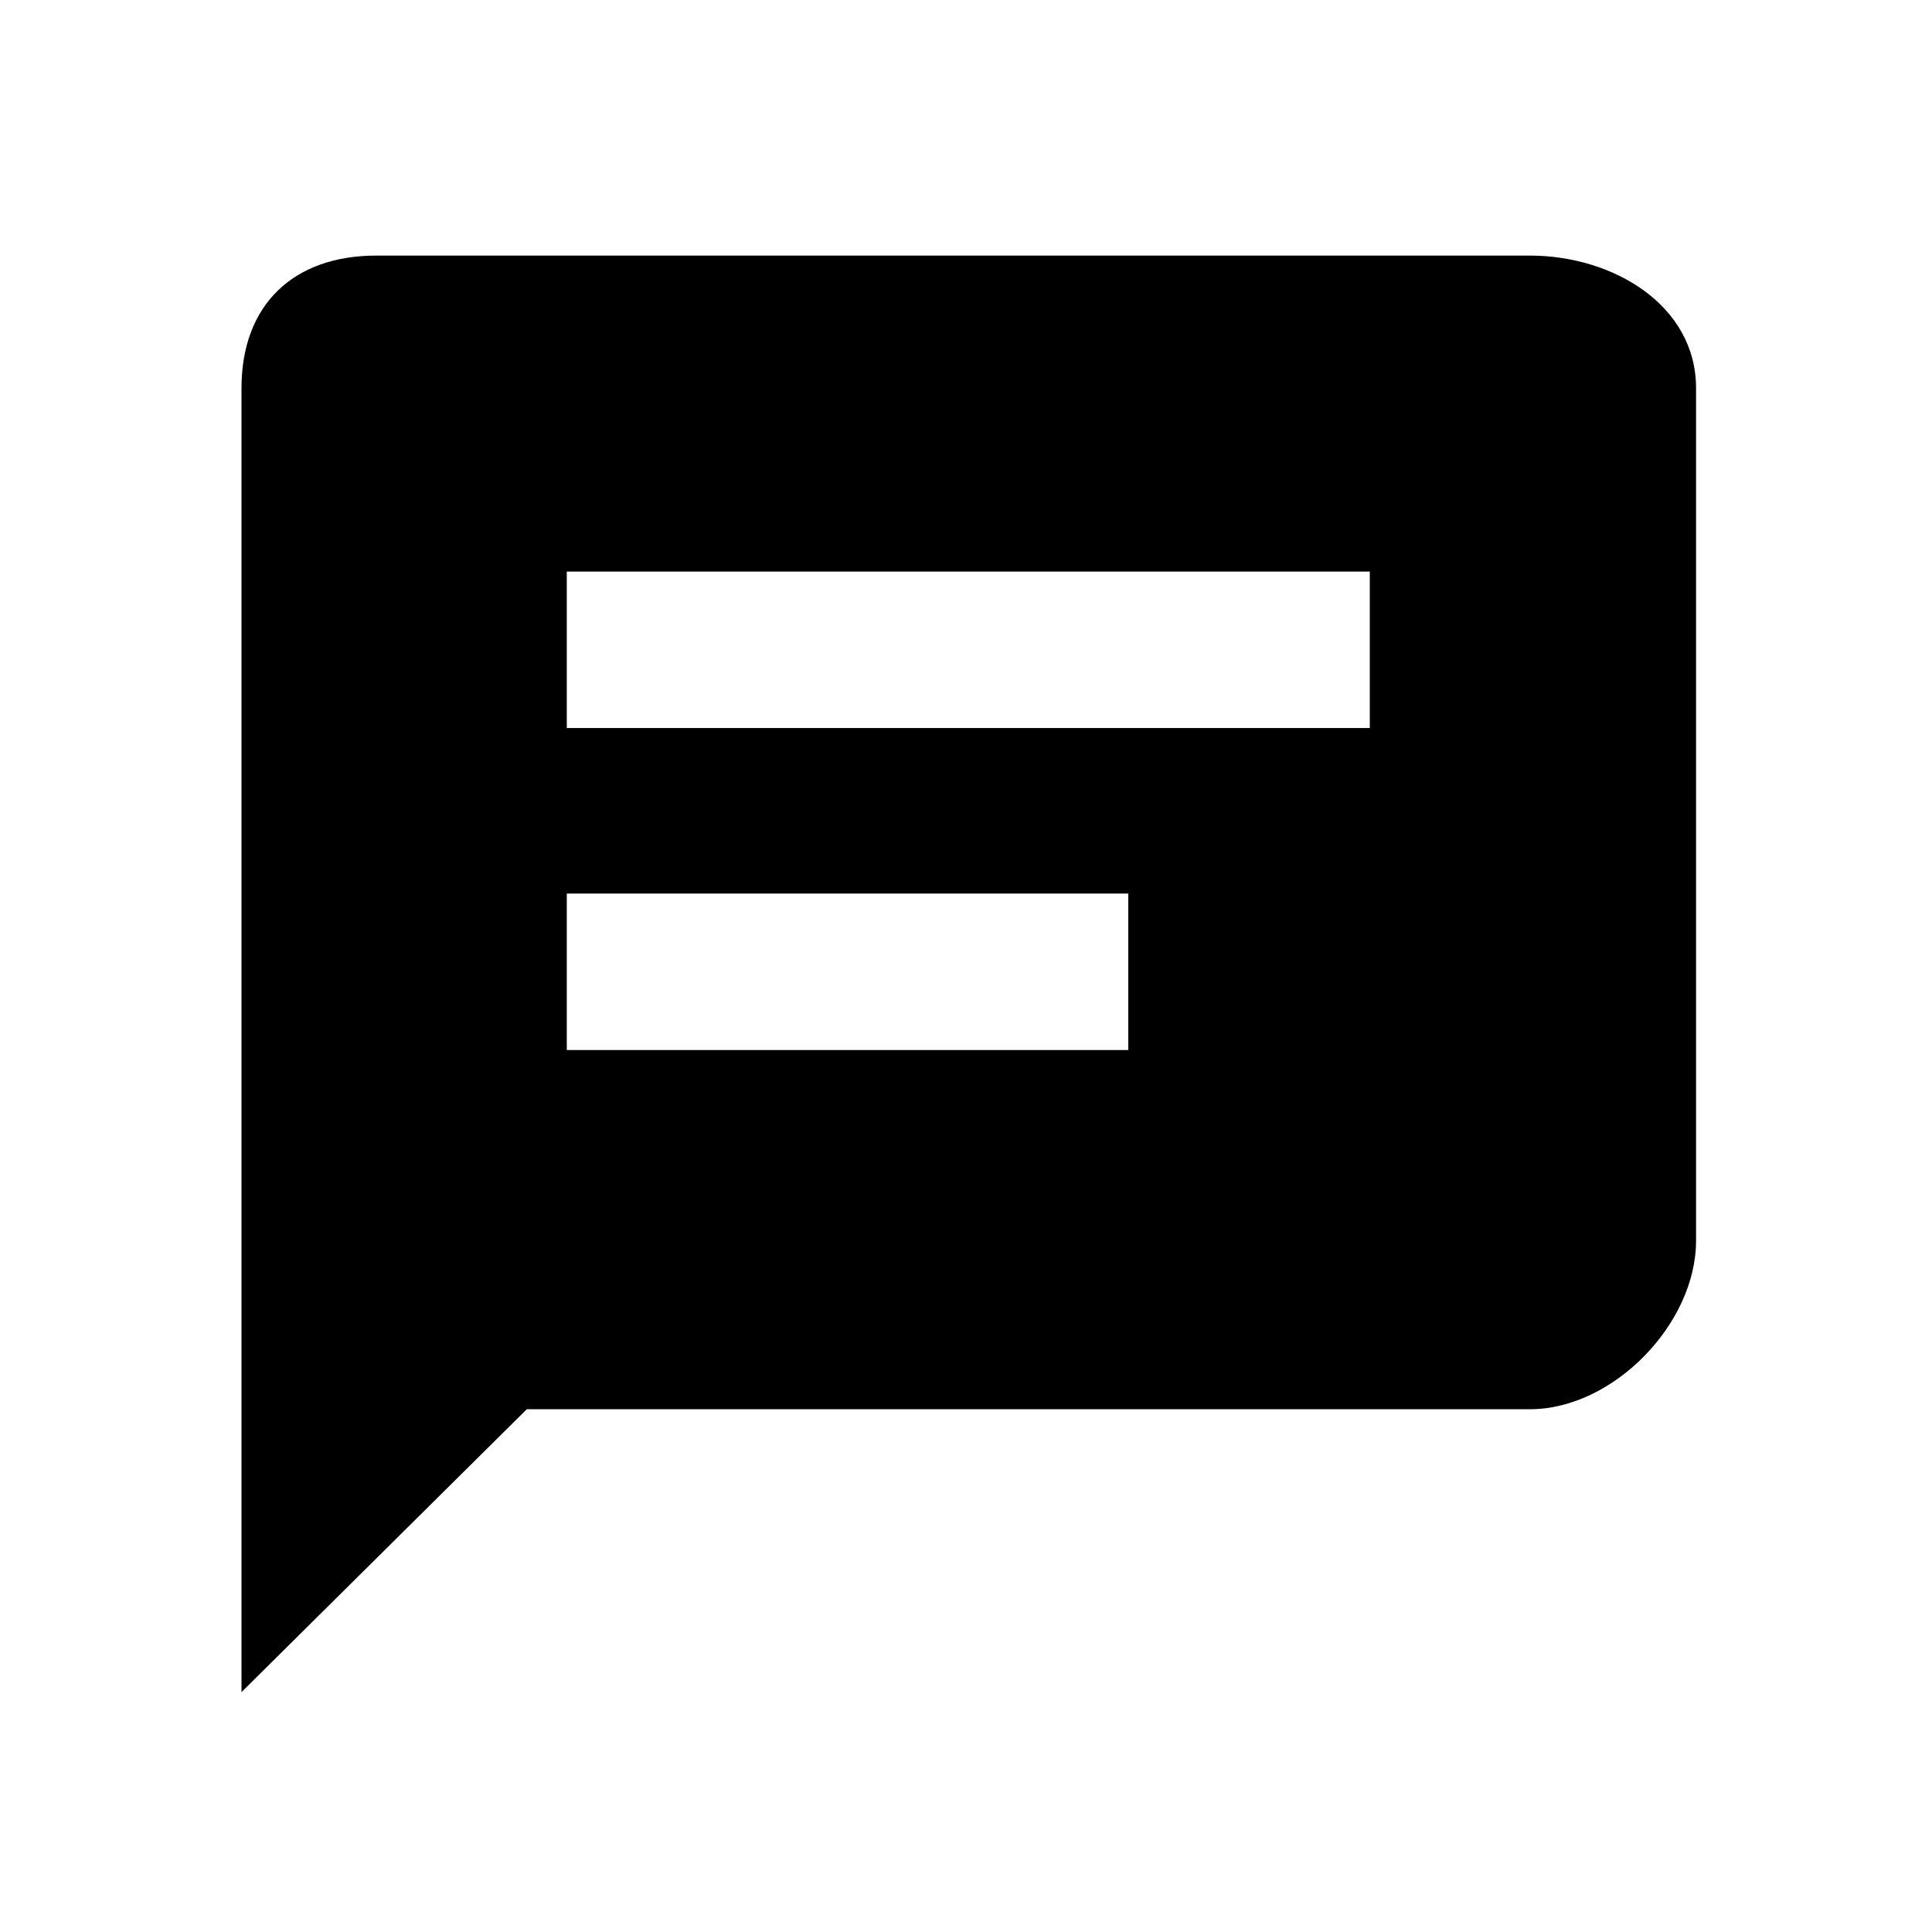
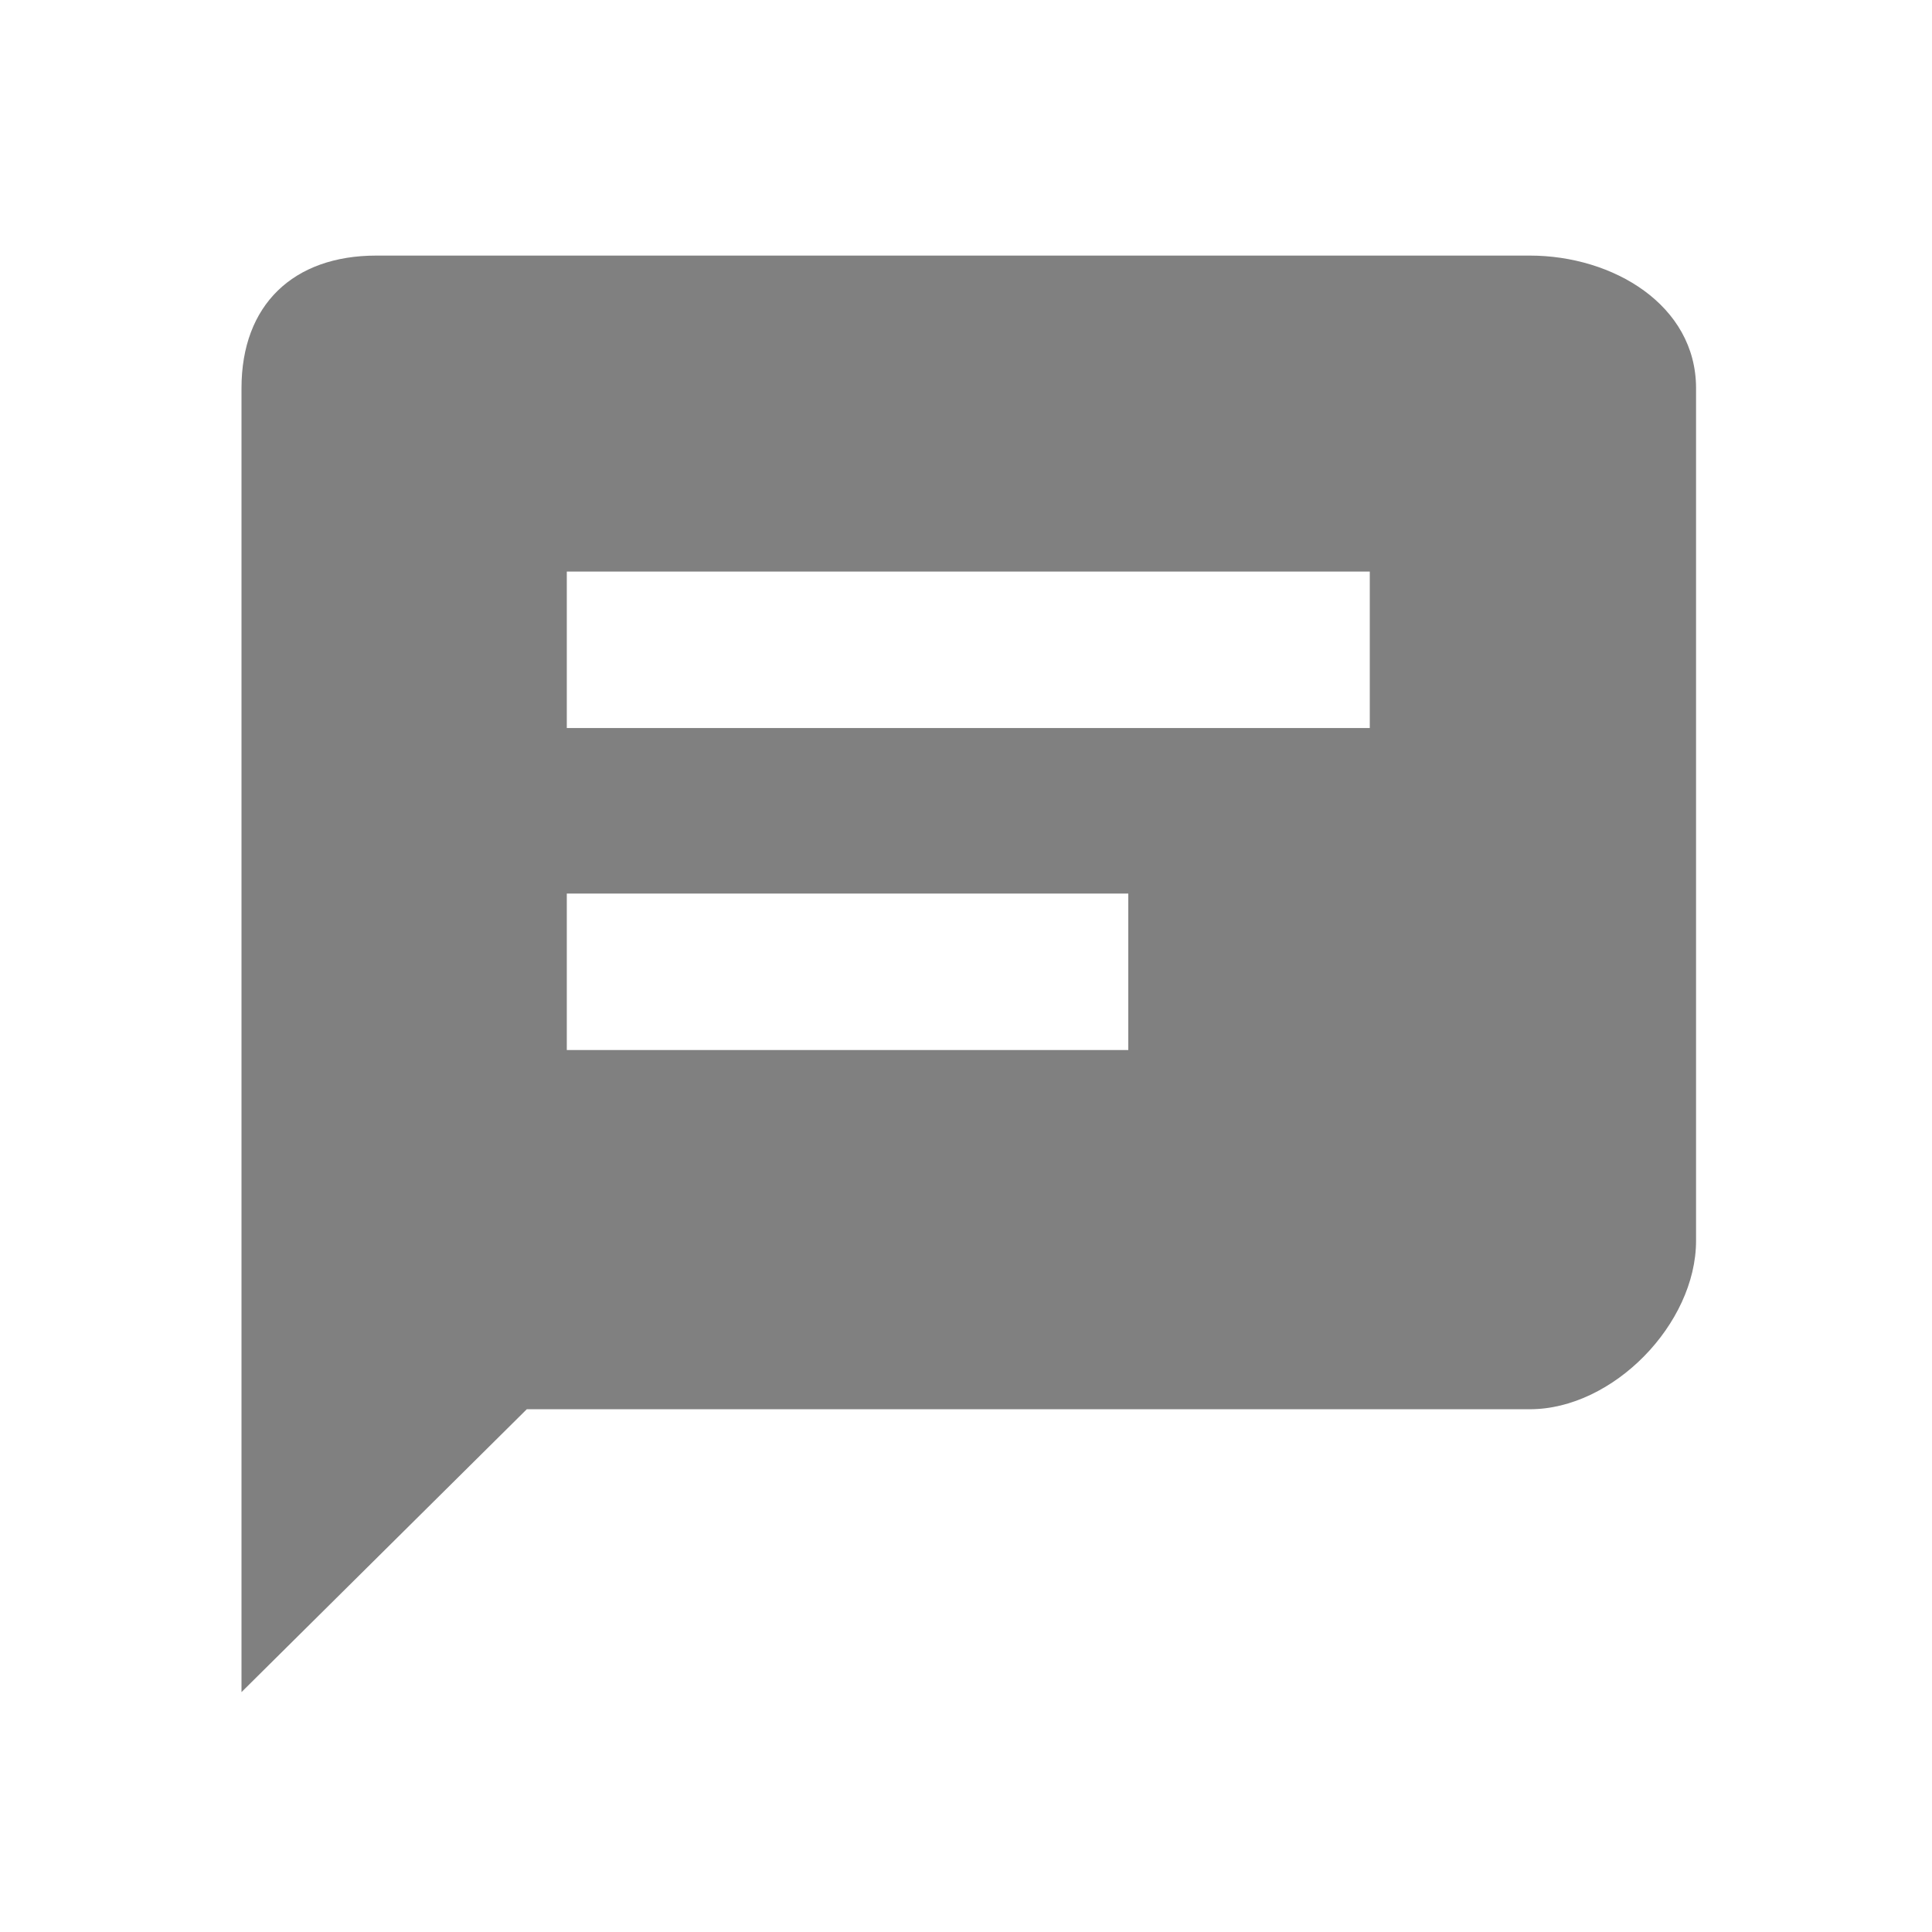
<svg xmlns="http://www.w3.org/2000/svg" viewBox="0 0 24 24" height="24" width="24" preserveAspectRatio="xMidYMid meet" class="" version="1.1" x="0px" y="0px" enable-background="new 0 0 24 24" xml:space="preserve">
-   <path fill="currentColor" enable-background="new    " d="M19.005,3.175H4.674C3.642,3.175,3,3.789,3,4.821V21.02 l3.544-3.514h12.461c1.033,0,2.064-1.06,2.064-2.093V4.821C21.068,3.789,20.037,3.175,19.005,3.175z M14.016,13.044H7.041V11.1 h6.975V13.044z M17.016,9.044H7.041V7.1h9.975V9.044z" />
+   <path fill="grey" enable-background="new    " d="M19.005,3.175H4.674C3.642,3.175,3,3.789,3,4.821V21.02 l3.544-3.514h12.461c1.033,0,2.064-1.06,2.064-2.093V4.821C21.068,3.789,20.037,3.175,19.005,3.175z M14.016,13.044H7.041V11.1 h6.975V13.044z M17.016,9.044H7.041V7.1h9.975V9.044z" />
</svg>
